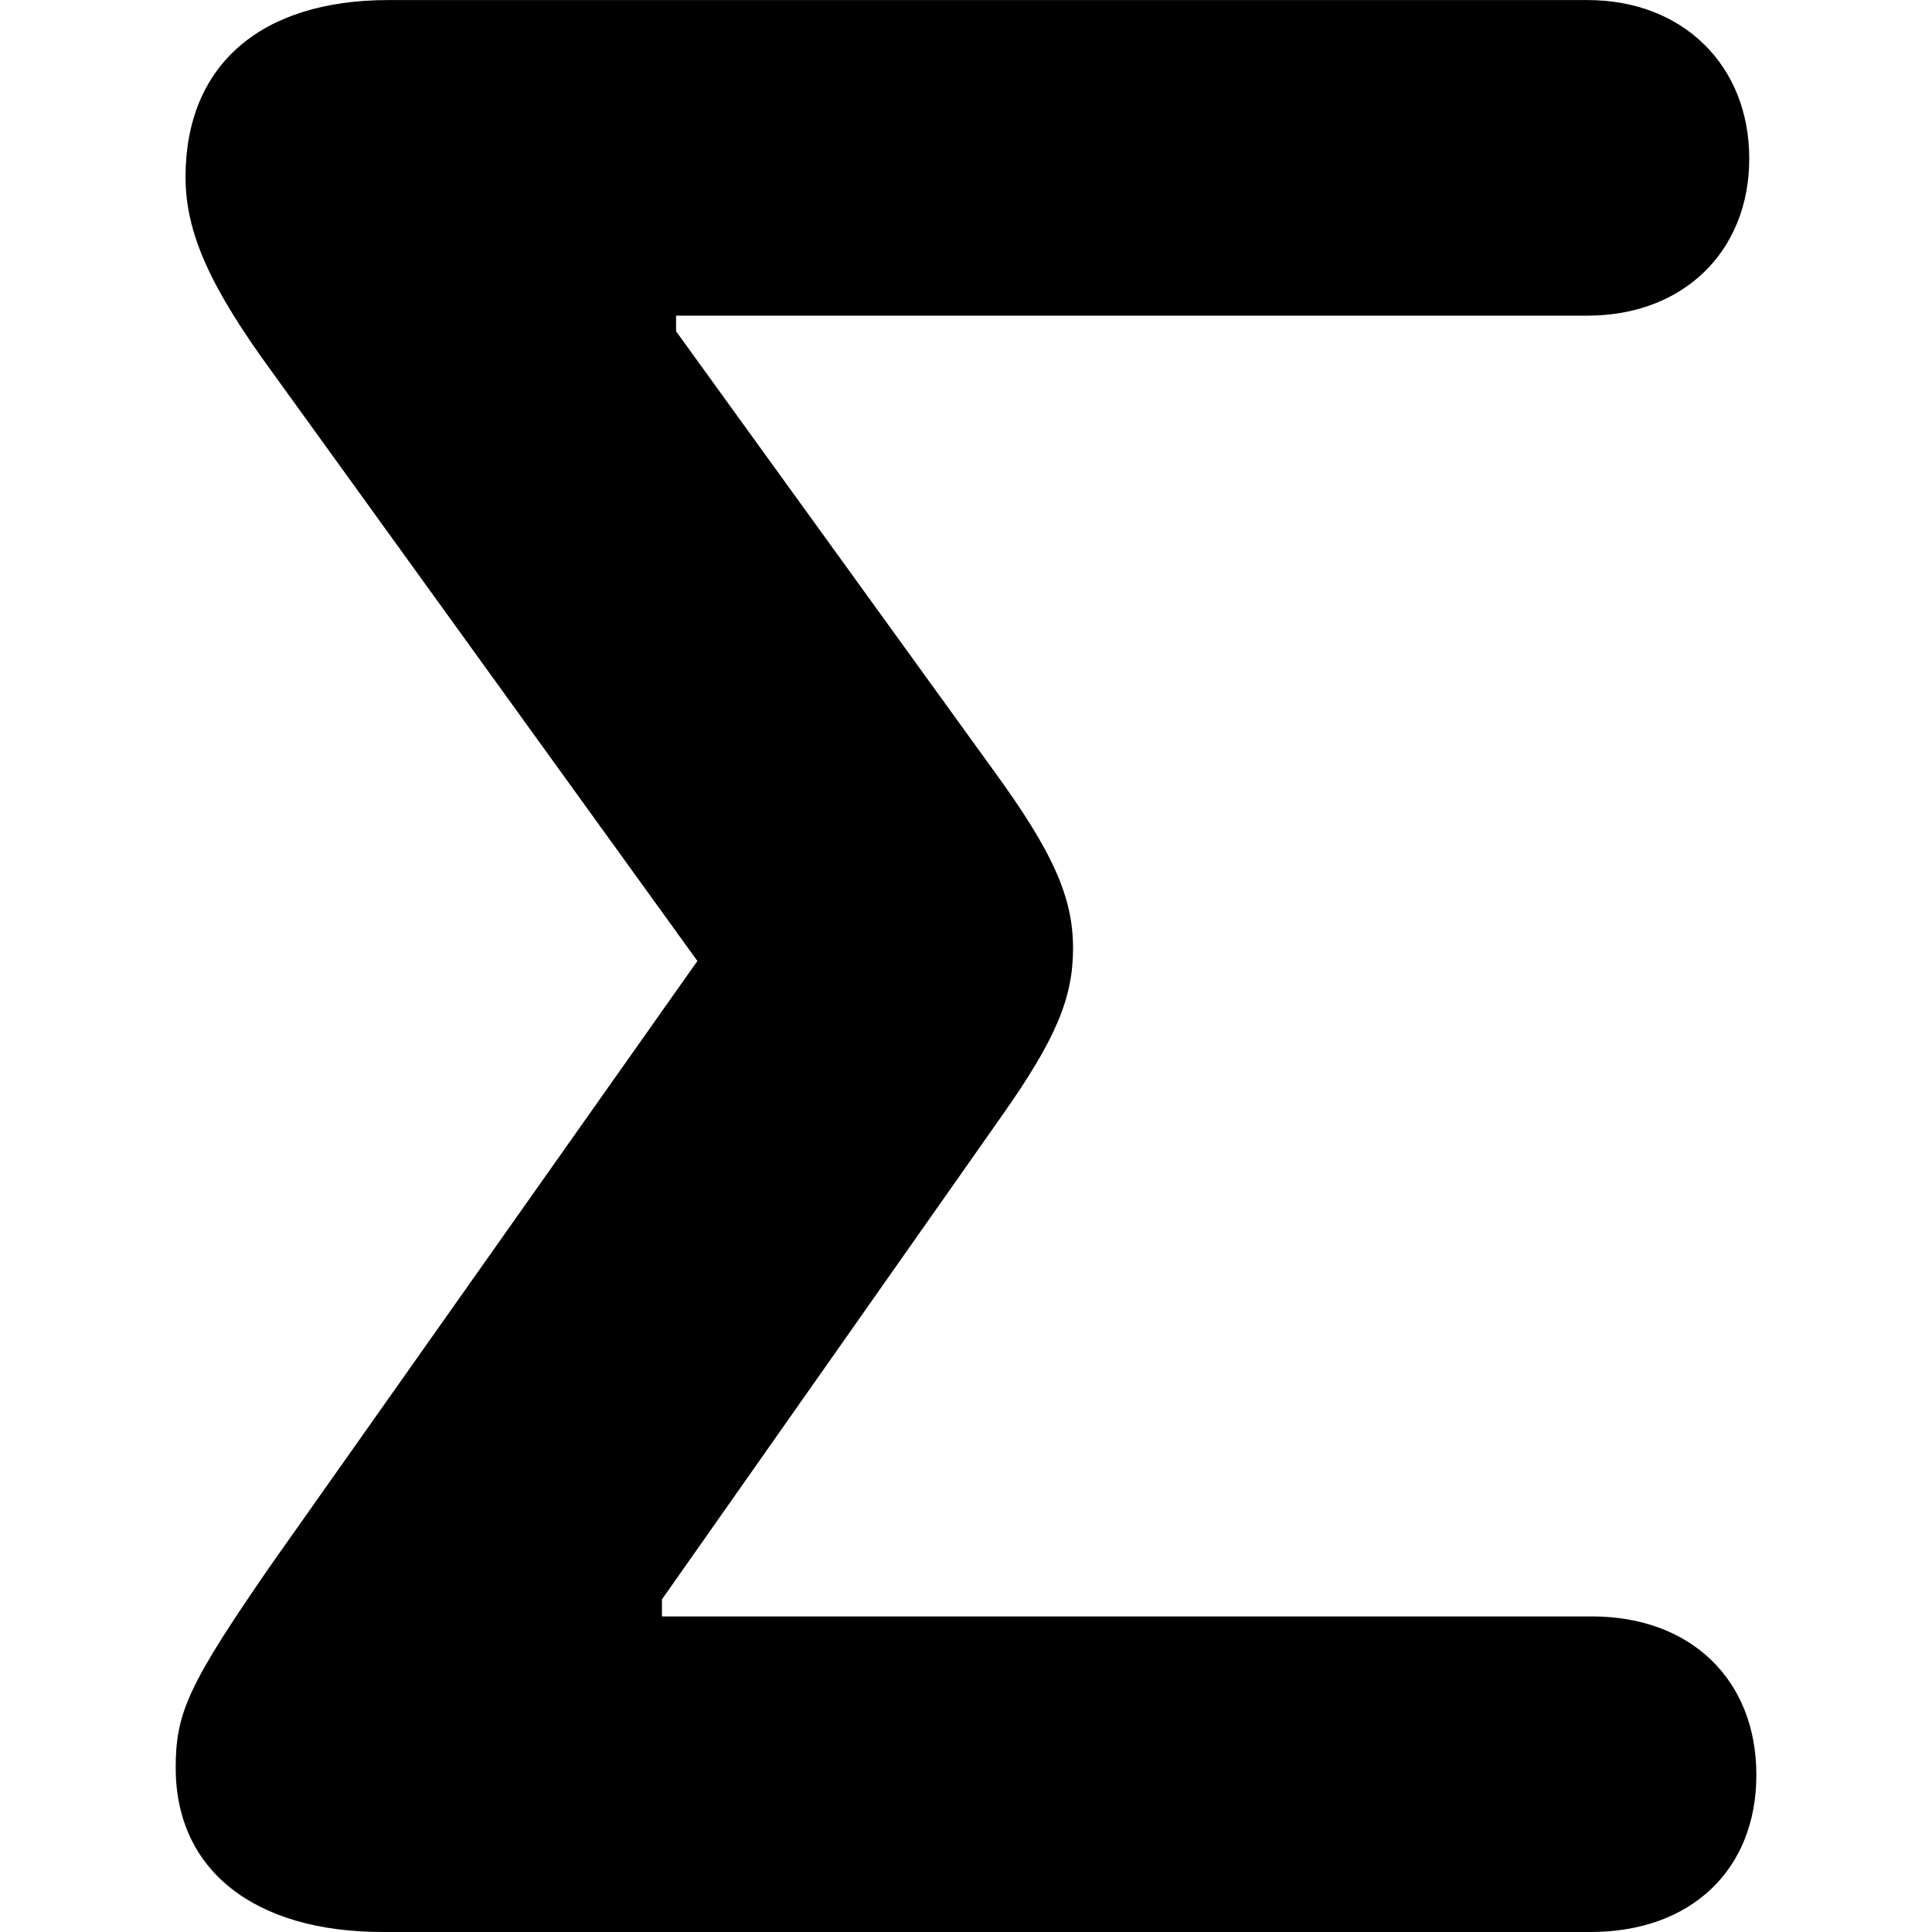
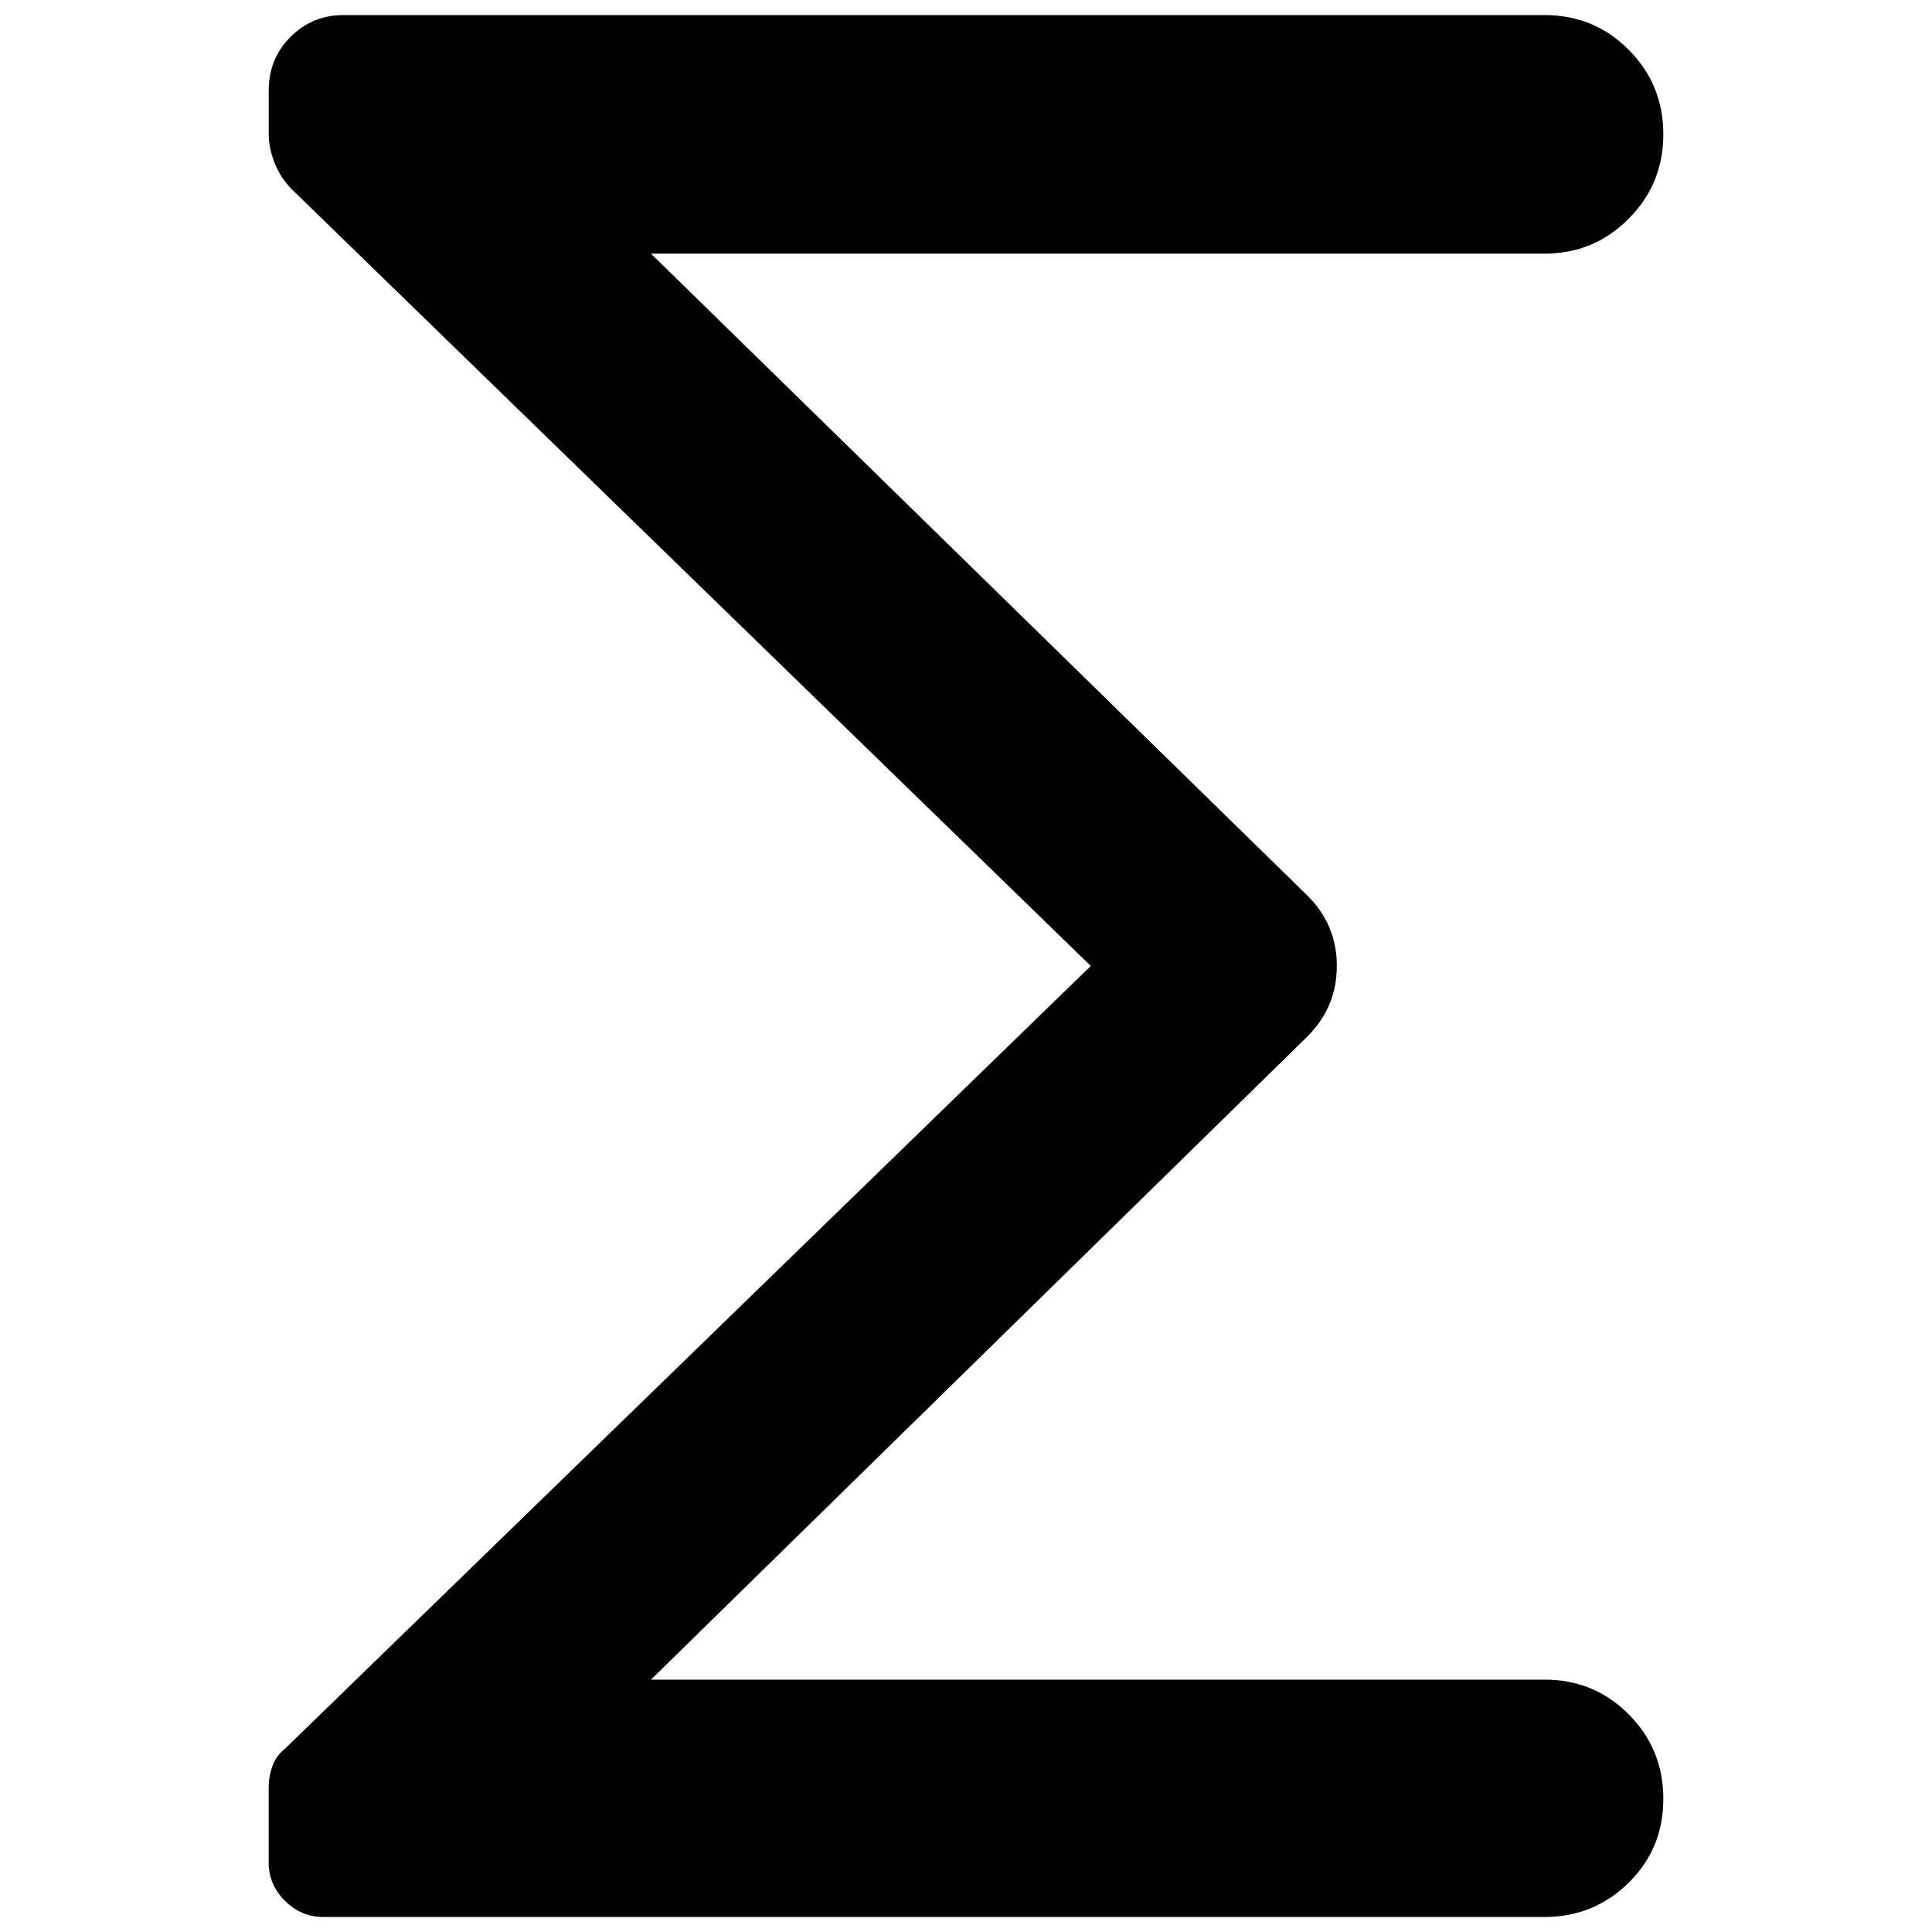
<svg xmlns="http://www.w3.org/2000/svg" version="1.1" width="32" height="32" viewBox="0 0 32 32">
-   <path d="M26.343 32c1.668 0 2.748-1.032 2.748-2.602s-1.080-2.625-2.725-2.625h-15.402v-0.282l5.636-8.018c0.891-1.266 1.173-1.945 1.173-2.766 0-0.843-0.327-1.593-1.339-2.977l-5.236-7.243v-0.259h15.098c1.575 0 2.677-1.055 2.677-2.602 0-1.545-1.102-2.625-2.677-2.625h-19.864c-2.114 0-3.359 1.077-3.359 2.932 0 0.936 0.423 1.85 1.455 3.257l7.023 9.727-7.068 10.011c-1.361 1.97-1.573 2.439-1.573 3.352 0 1.689 1.291 2.72 3.43 2.72h20.005z" />
+   <path d="M18.067 16l-13.234-12.865q-0.186-0.189-0.284-0.435t-0.098-0.479v-0.725q0-0.523 0.36-0.884 0.36-0.362 0.88-0.362h19.894q0.82 0 1.392 0.575t0.573 1.397-0.573 1.4-1.392 0.579h-14.803l10.856 10.616q0.504 0.488 0.504 1.182t-0.504 1.185l-10.856 10.636h14.803q0.82 0 1.392 0.575t0.573 1.398-0.573 1.39-1.392 0.568h-20.233q-0.364 0-0.633-0.268t-0.269-0.632v-1.24q0-0.189 0.063-0.361t0.211-0.289l13.342-12.961z" />
</svg>
